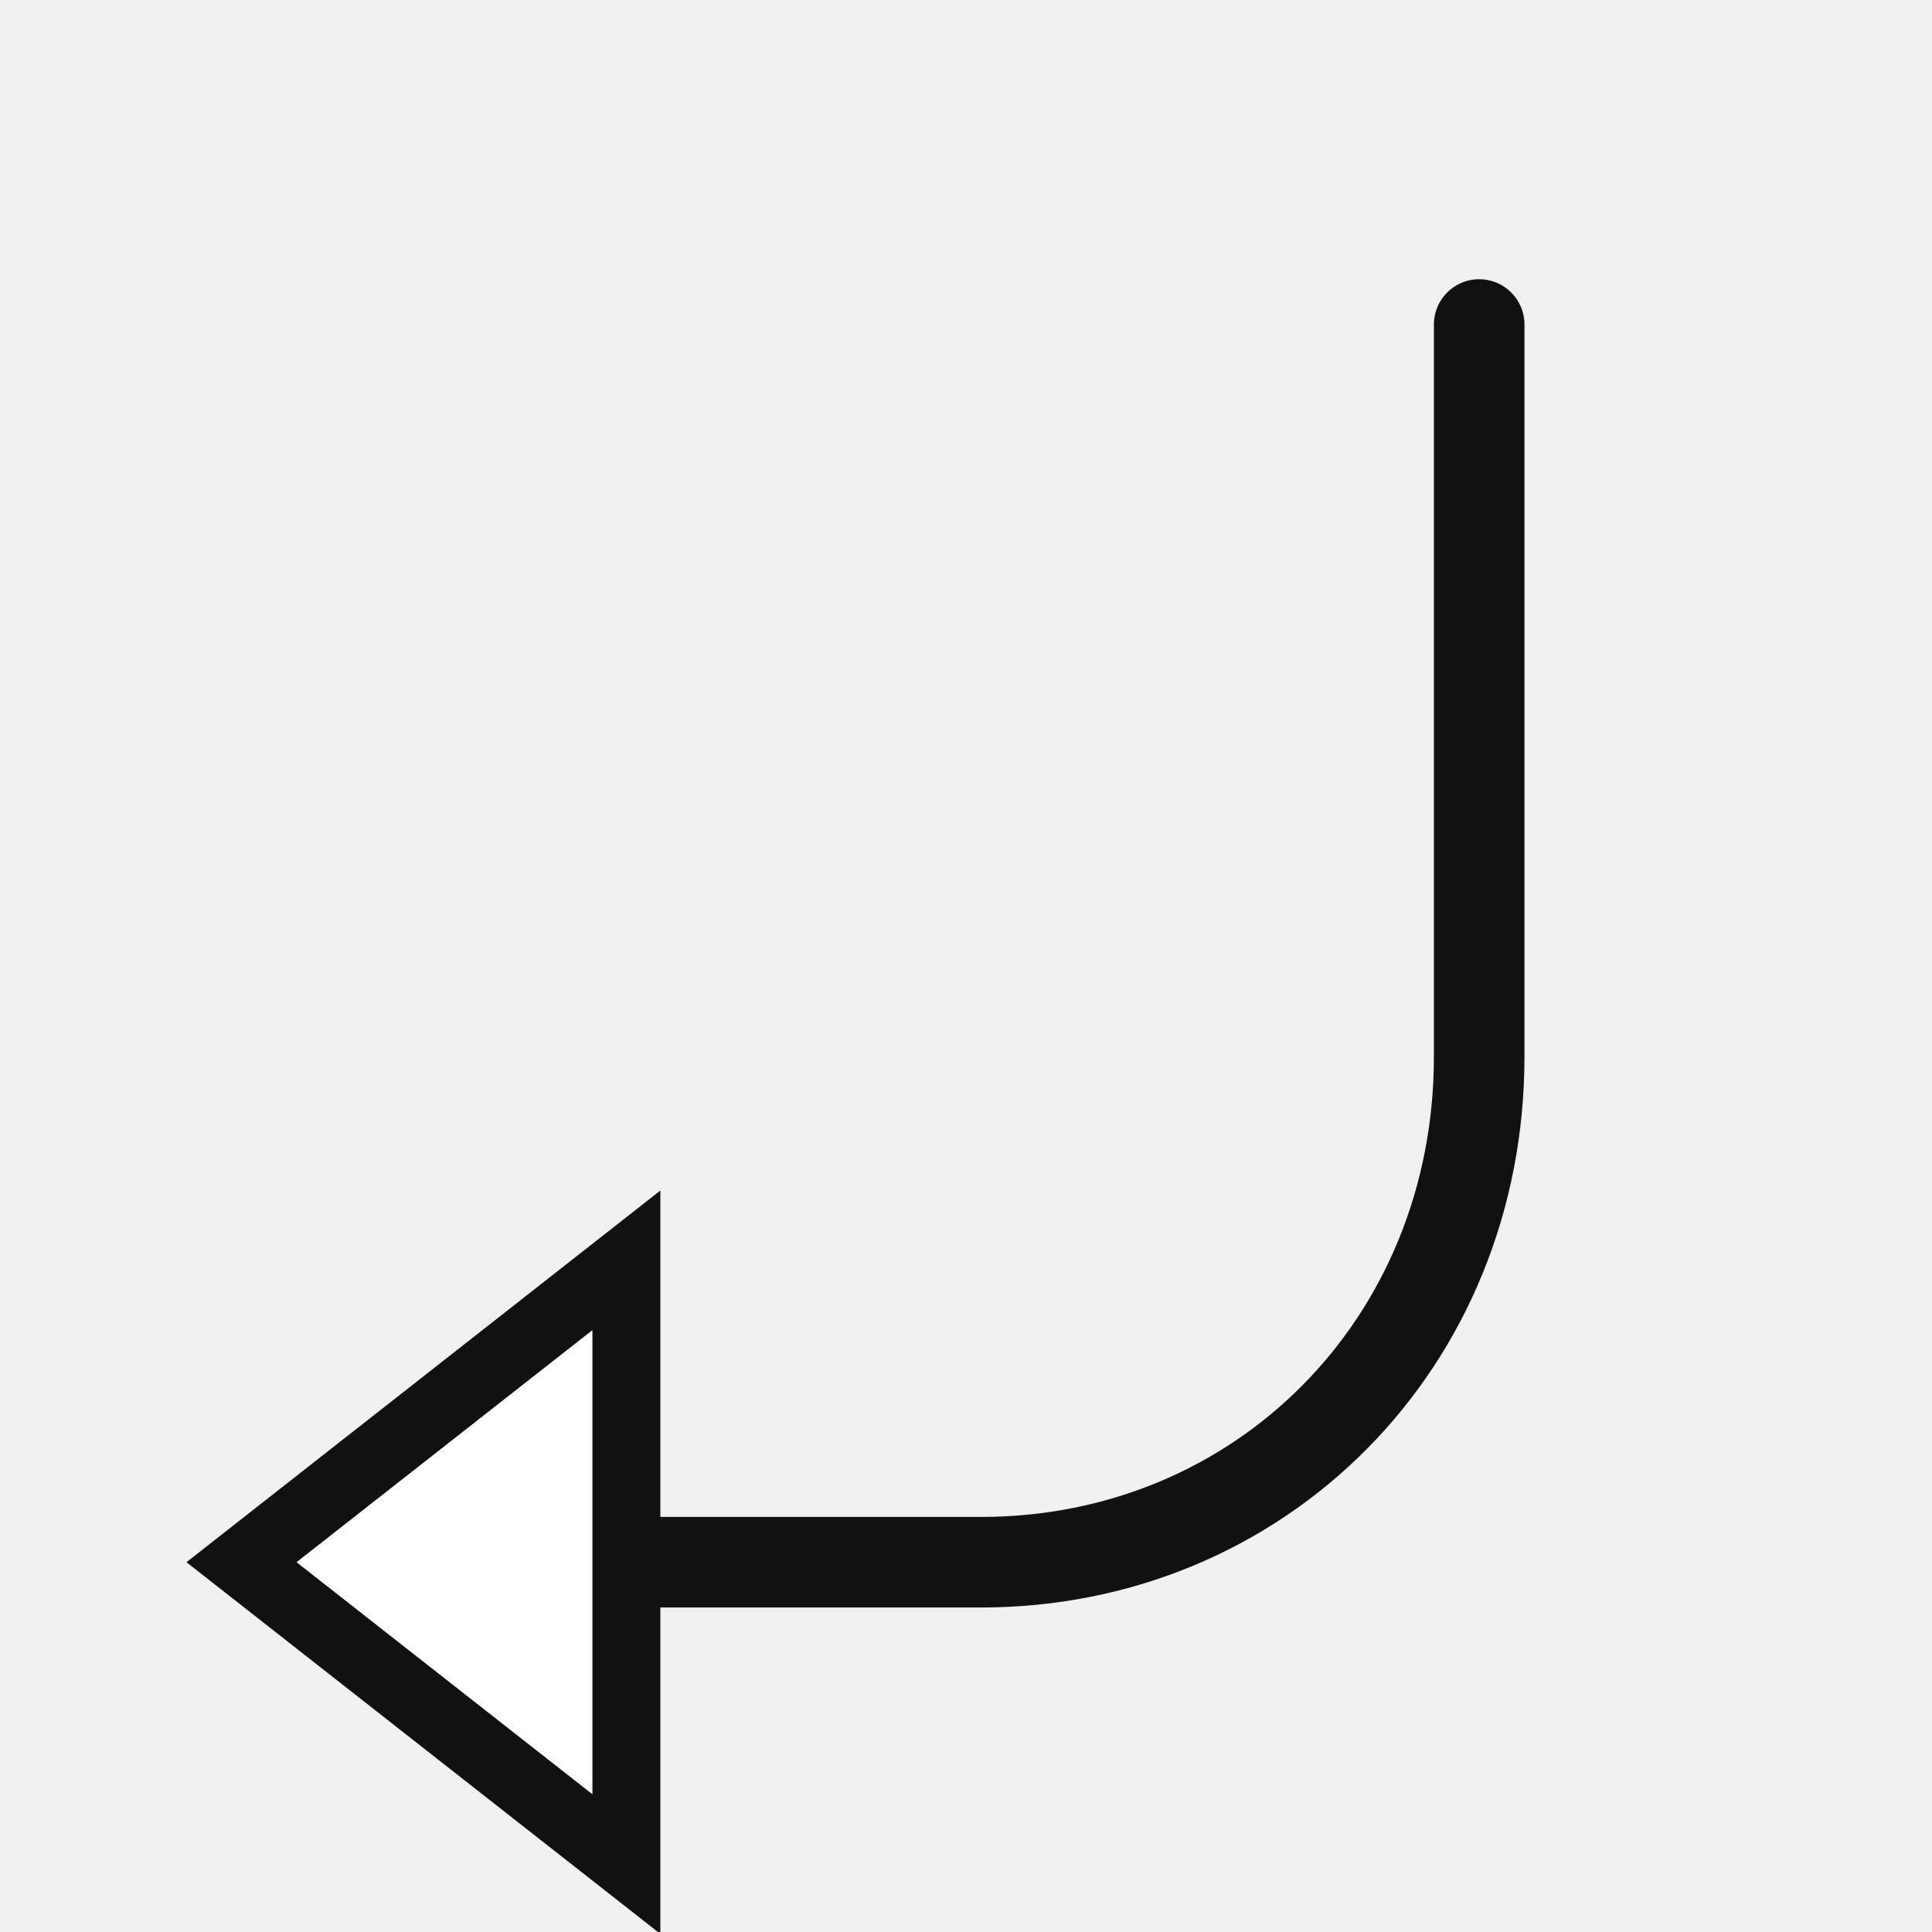
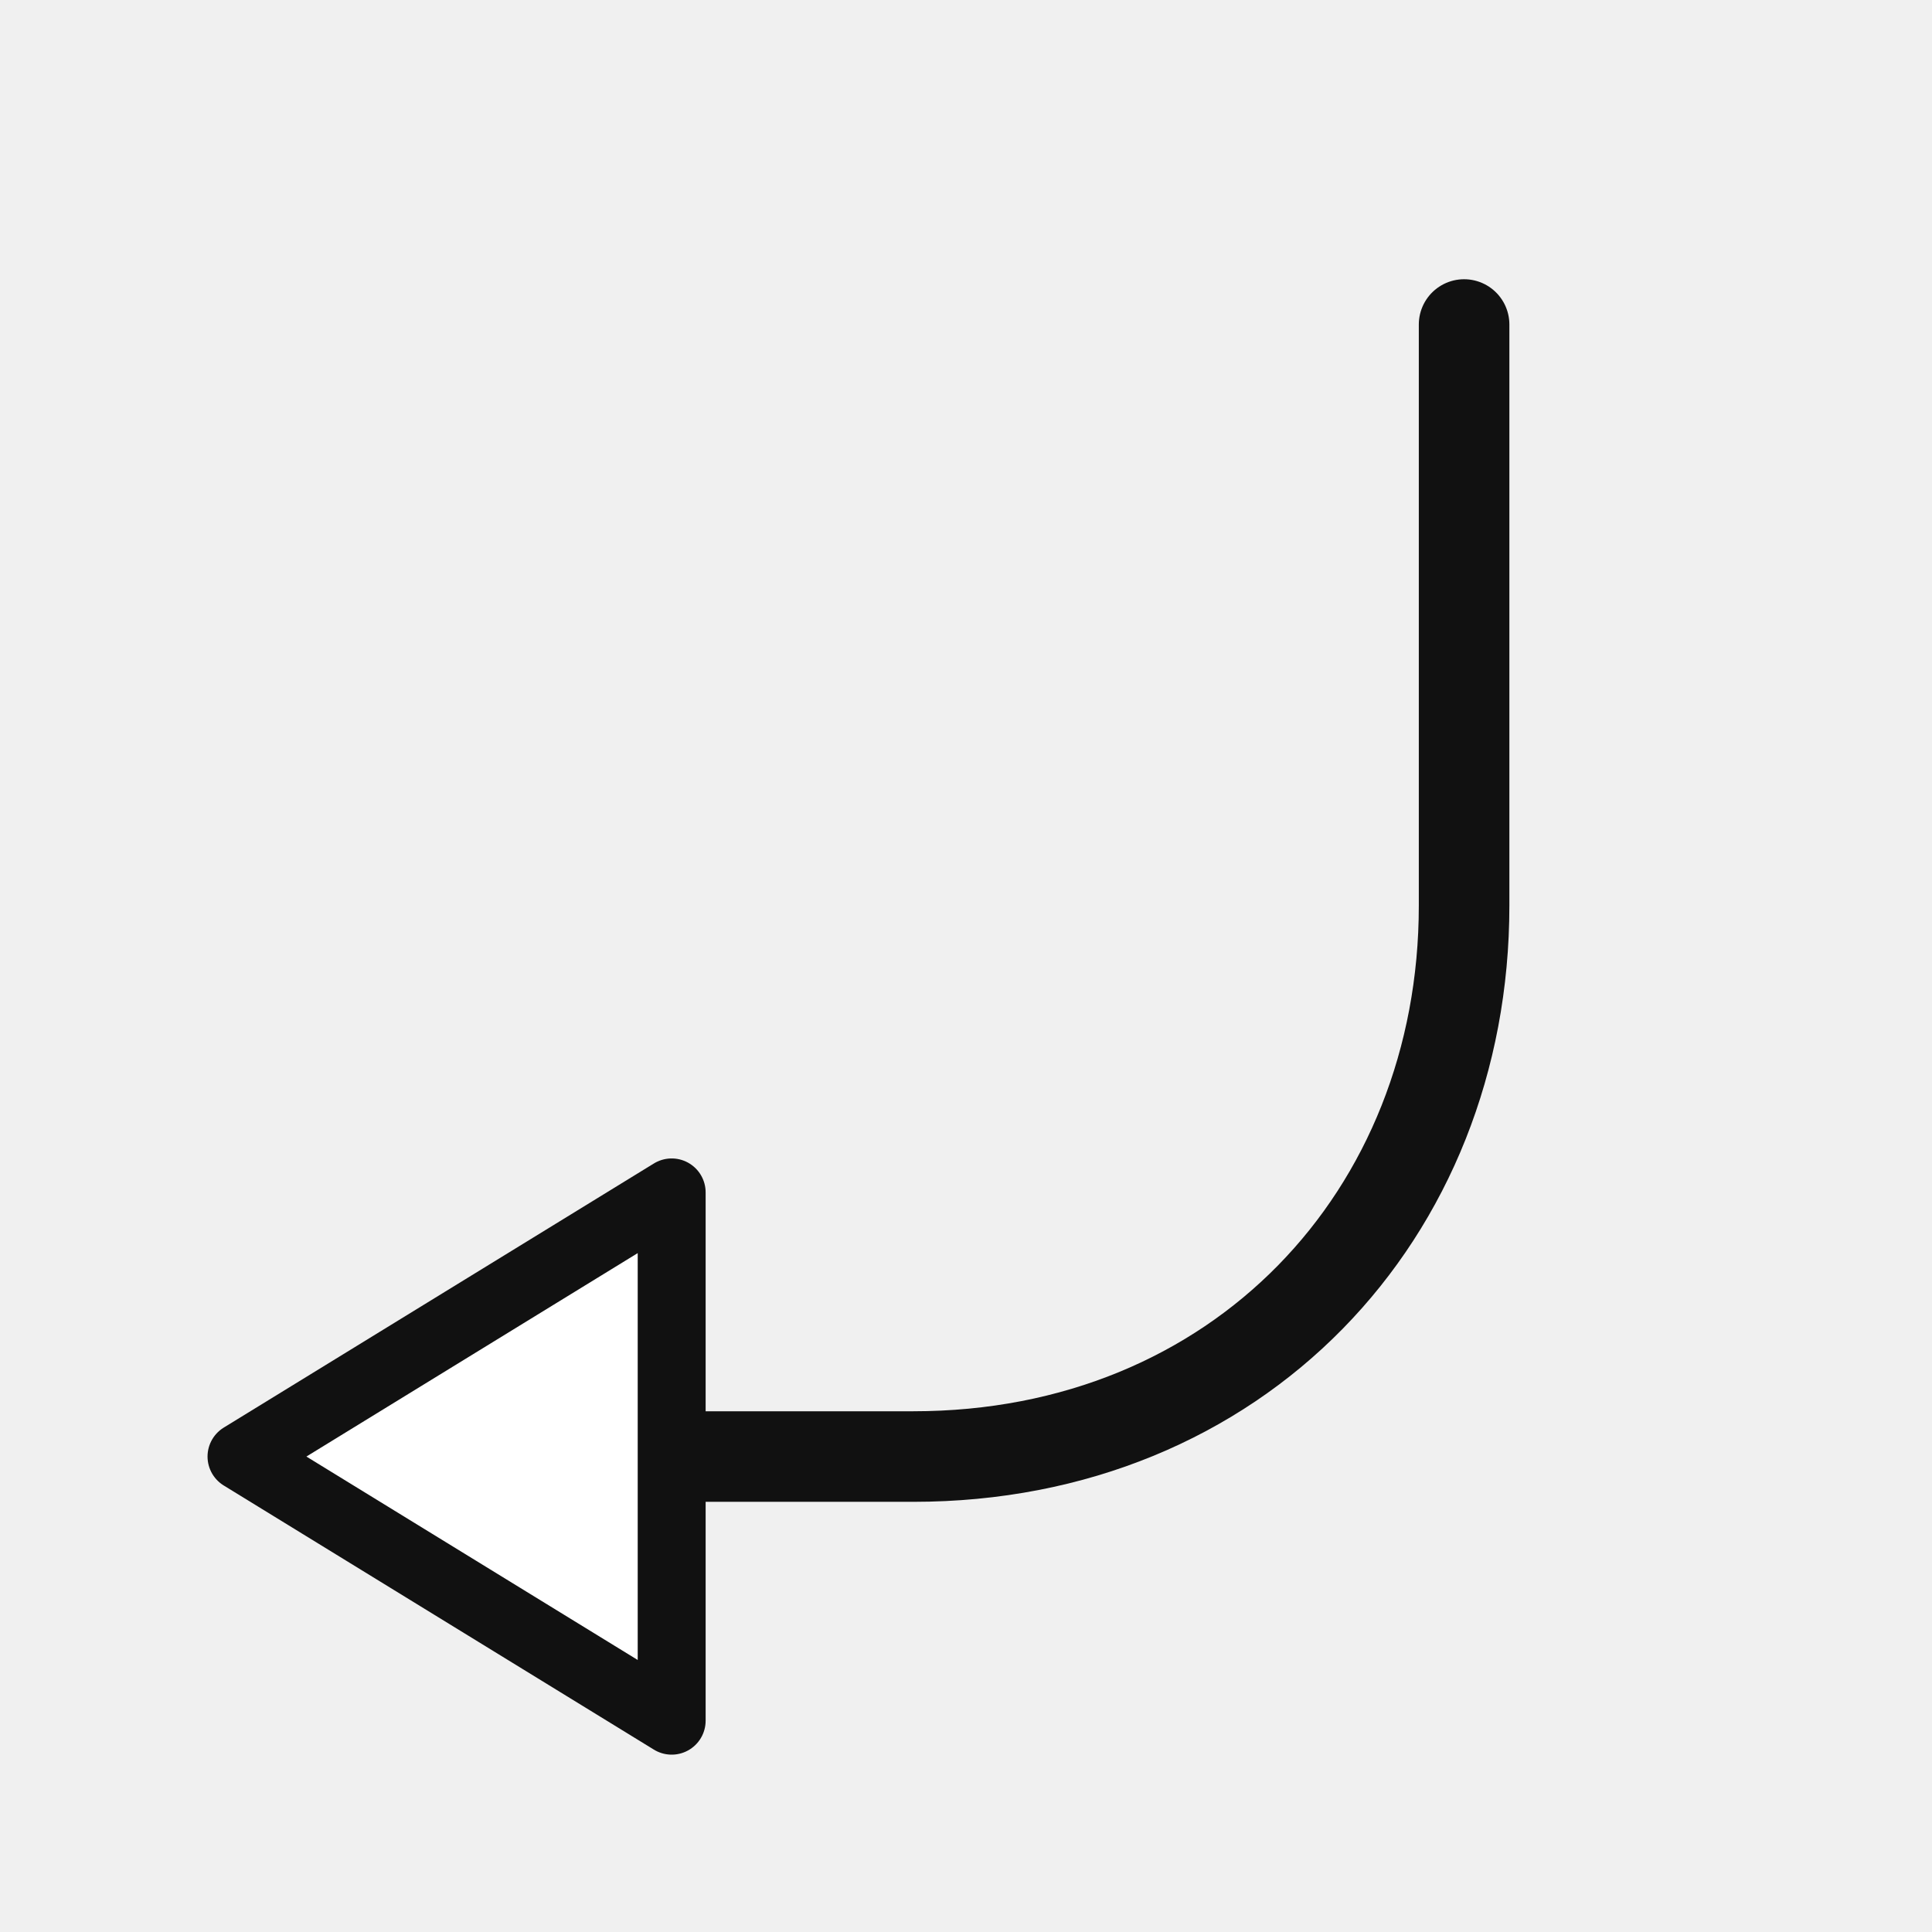
<svg xmlns="http://www.w3.org/2000/svg" viewBox="0 0 512 512">
-   <path d="M392 86v194c0 76-58 134-132 134H74" fill="none" stroke="#111" stroke-width="24" stroke-linecap="round" />
-   <path d="M166 334 64 414l102 80Z" fill="#fff" stroke="#111" stroke-width="18" />
+   <path d="M388 86v154c0 82-60 146-146 146H88" fill="none" stroke="#111" stroke-width="24" stroke-linecap="round" />
+   <path d="M178 316 64 386l114 70Z" fill="#fff" stroke="#111" stroke-width="18" stroke-linejoin="round" />
</svg>
